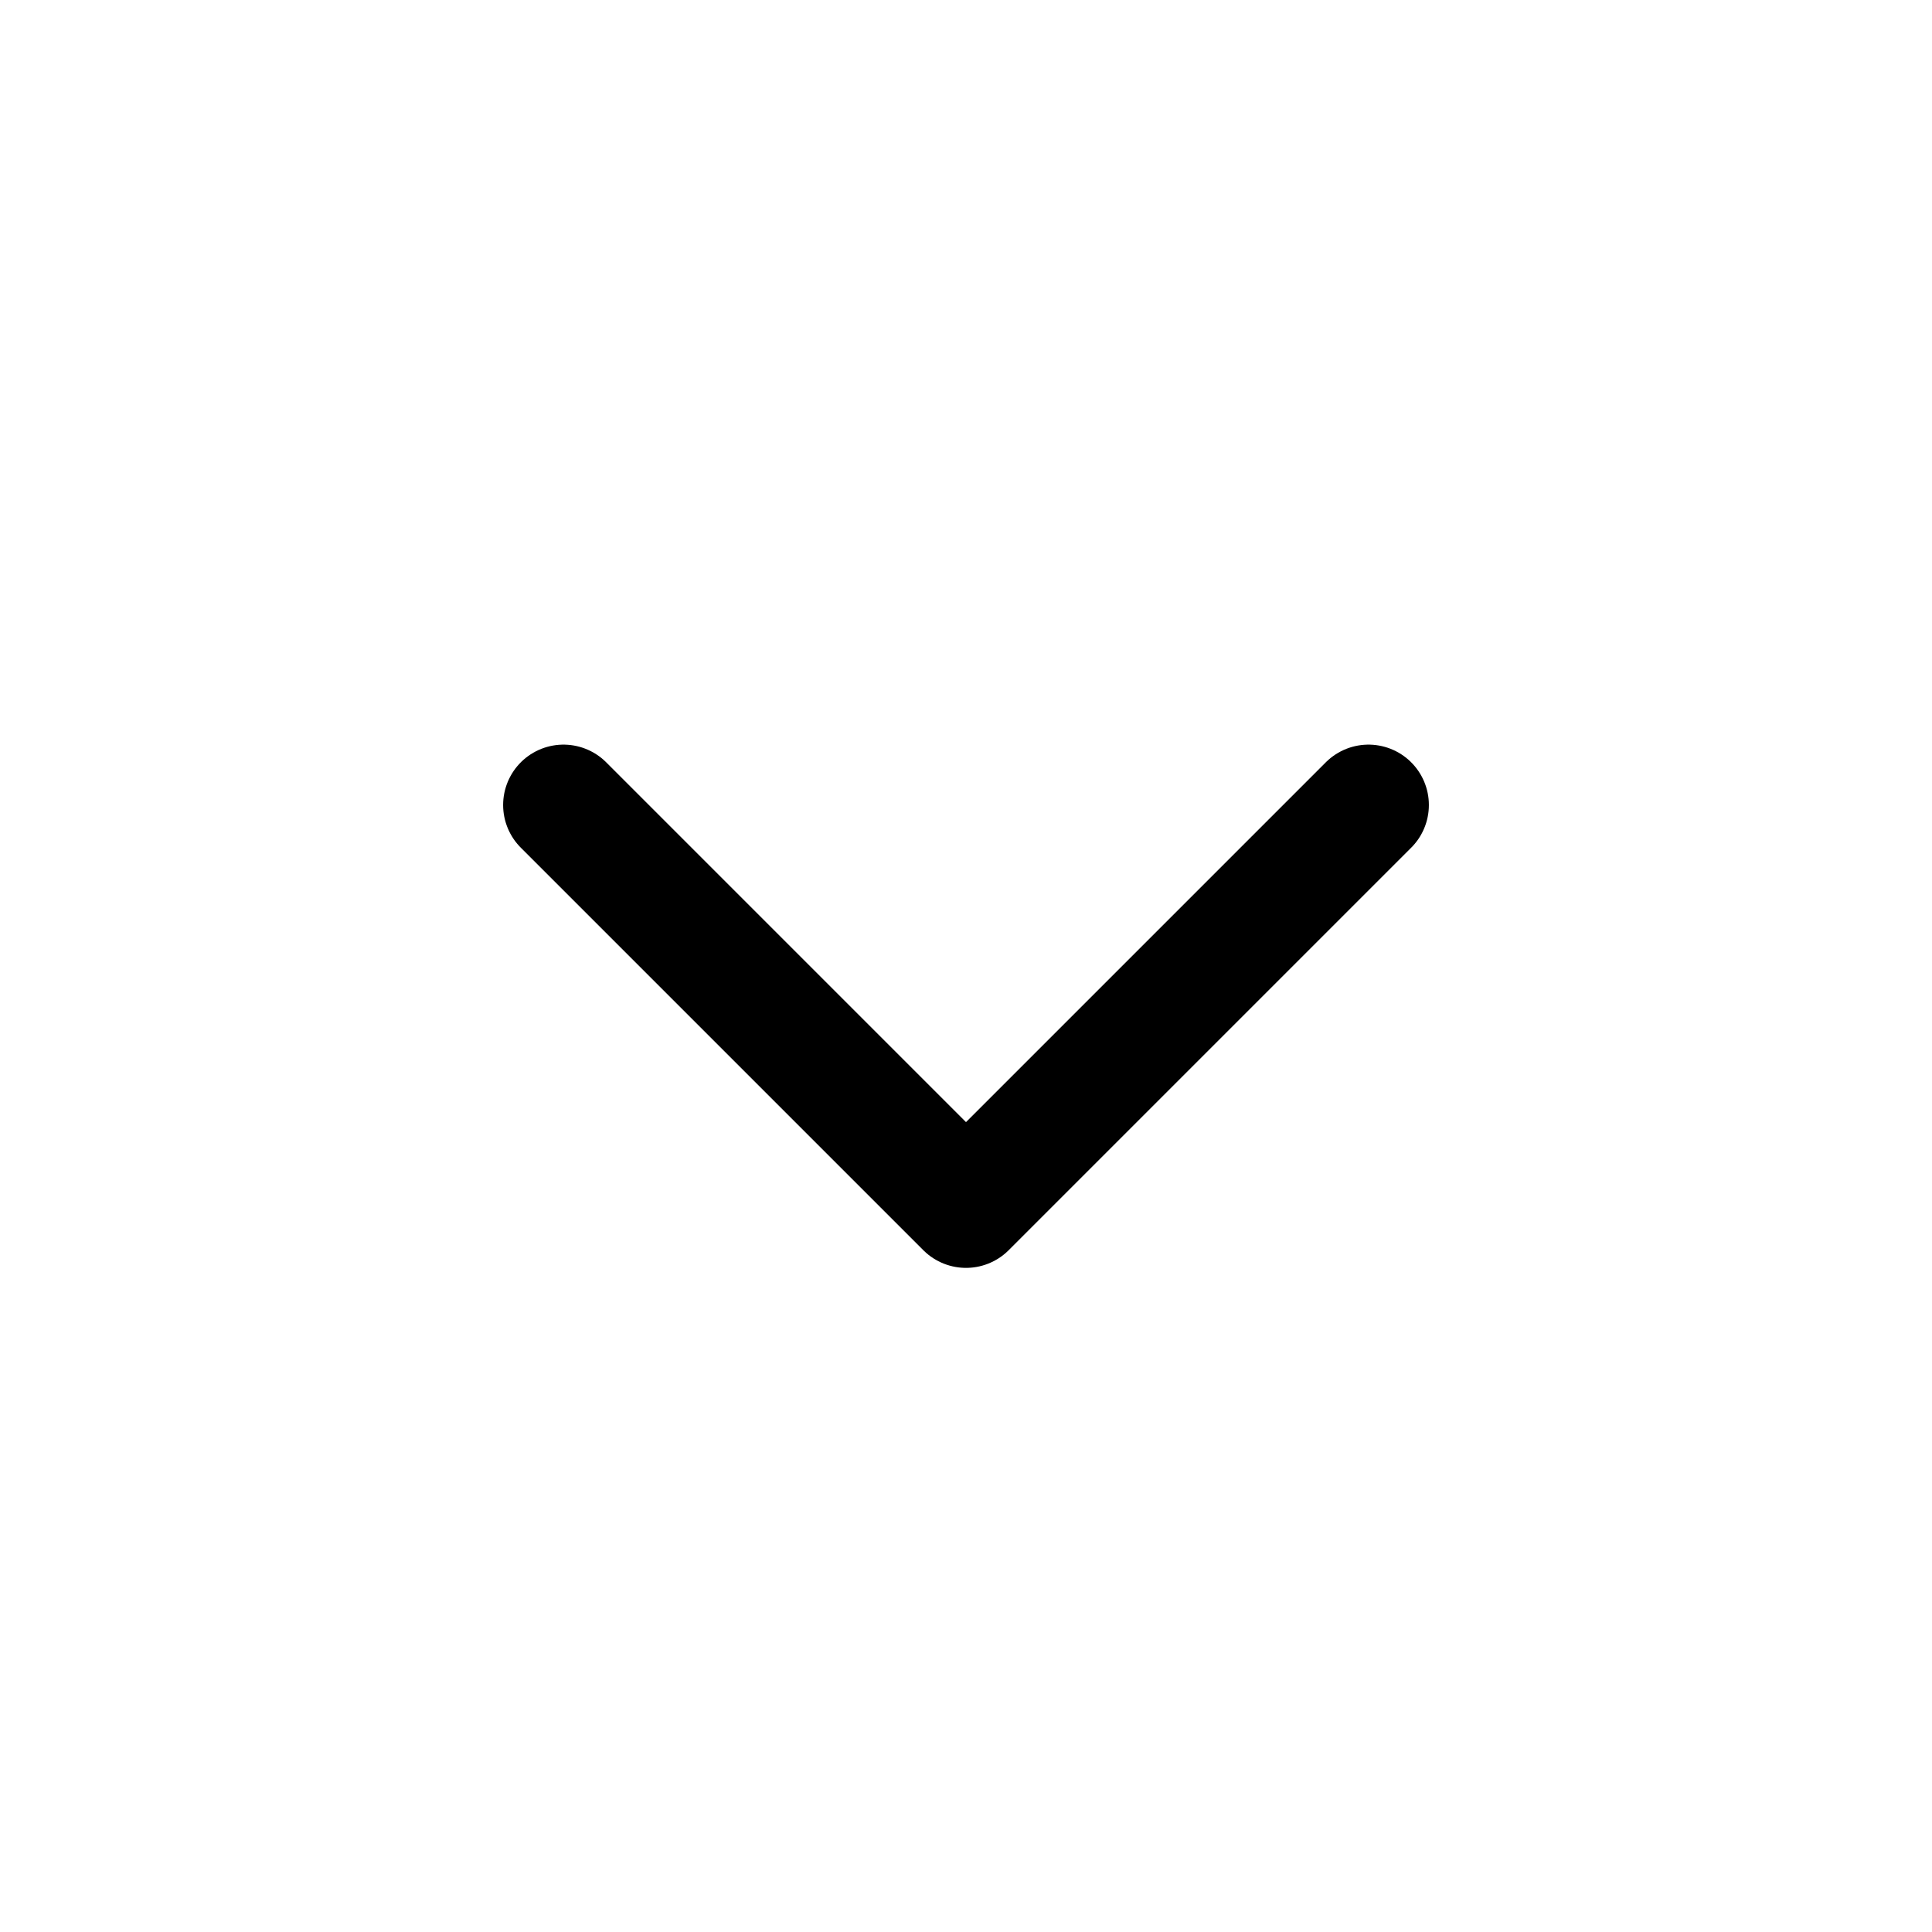
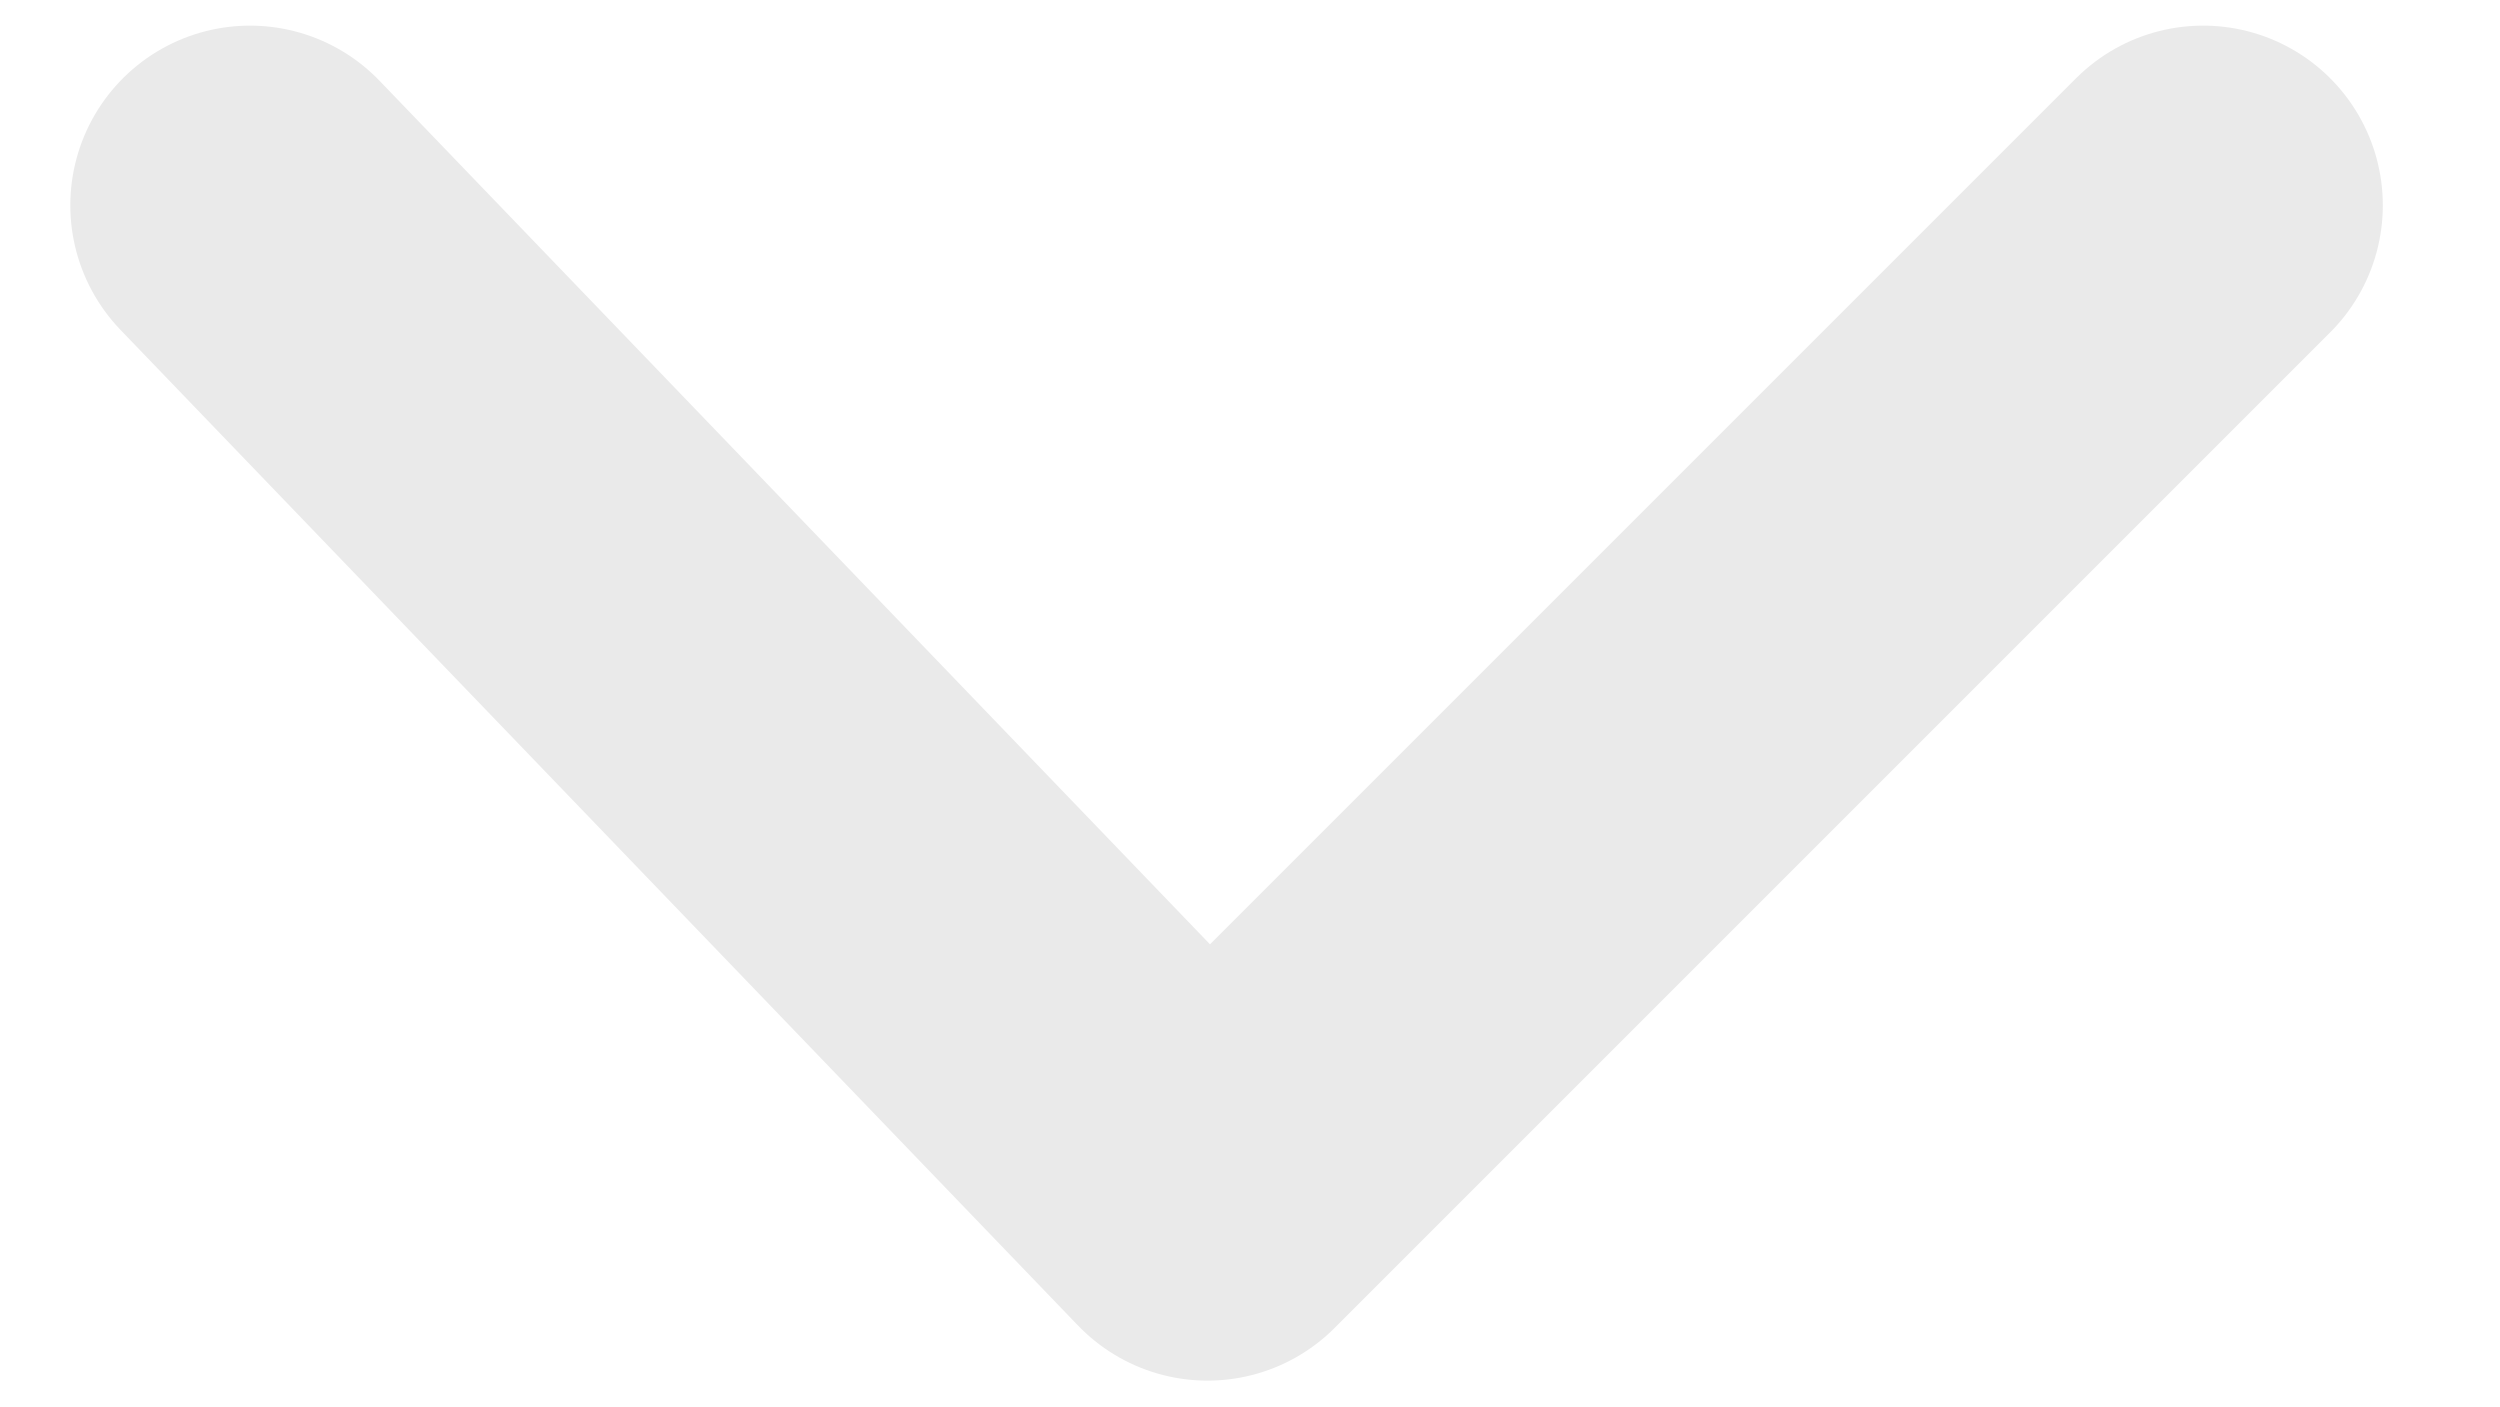
- <svg xmlns="http://www.w3.org/2000/svg" width="800px" height="800px" viewBox="0 0 24 24" fill="none">
-   <path d="M7 10L12 15L17 10" stroke="#000000" stroke-width="1.5" stroke-linecap="round" stroke-linejoin="round" />
+ <svg xmlns="http://www.w3.org/2000/svg" width="16" height="9" viewBox="0 0 16 9" fill="none">
+   <path d="M1.6 1.314L7.728 7.686L14.1 1.314" stroke="#EAEAEA" stroke-width="2.3" stroke-miterlimit="1.414" stroke-linecap="round" stroke-linejoin="round" />
</svg>
